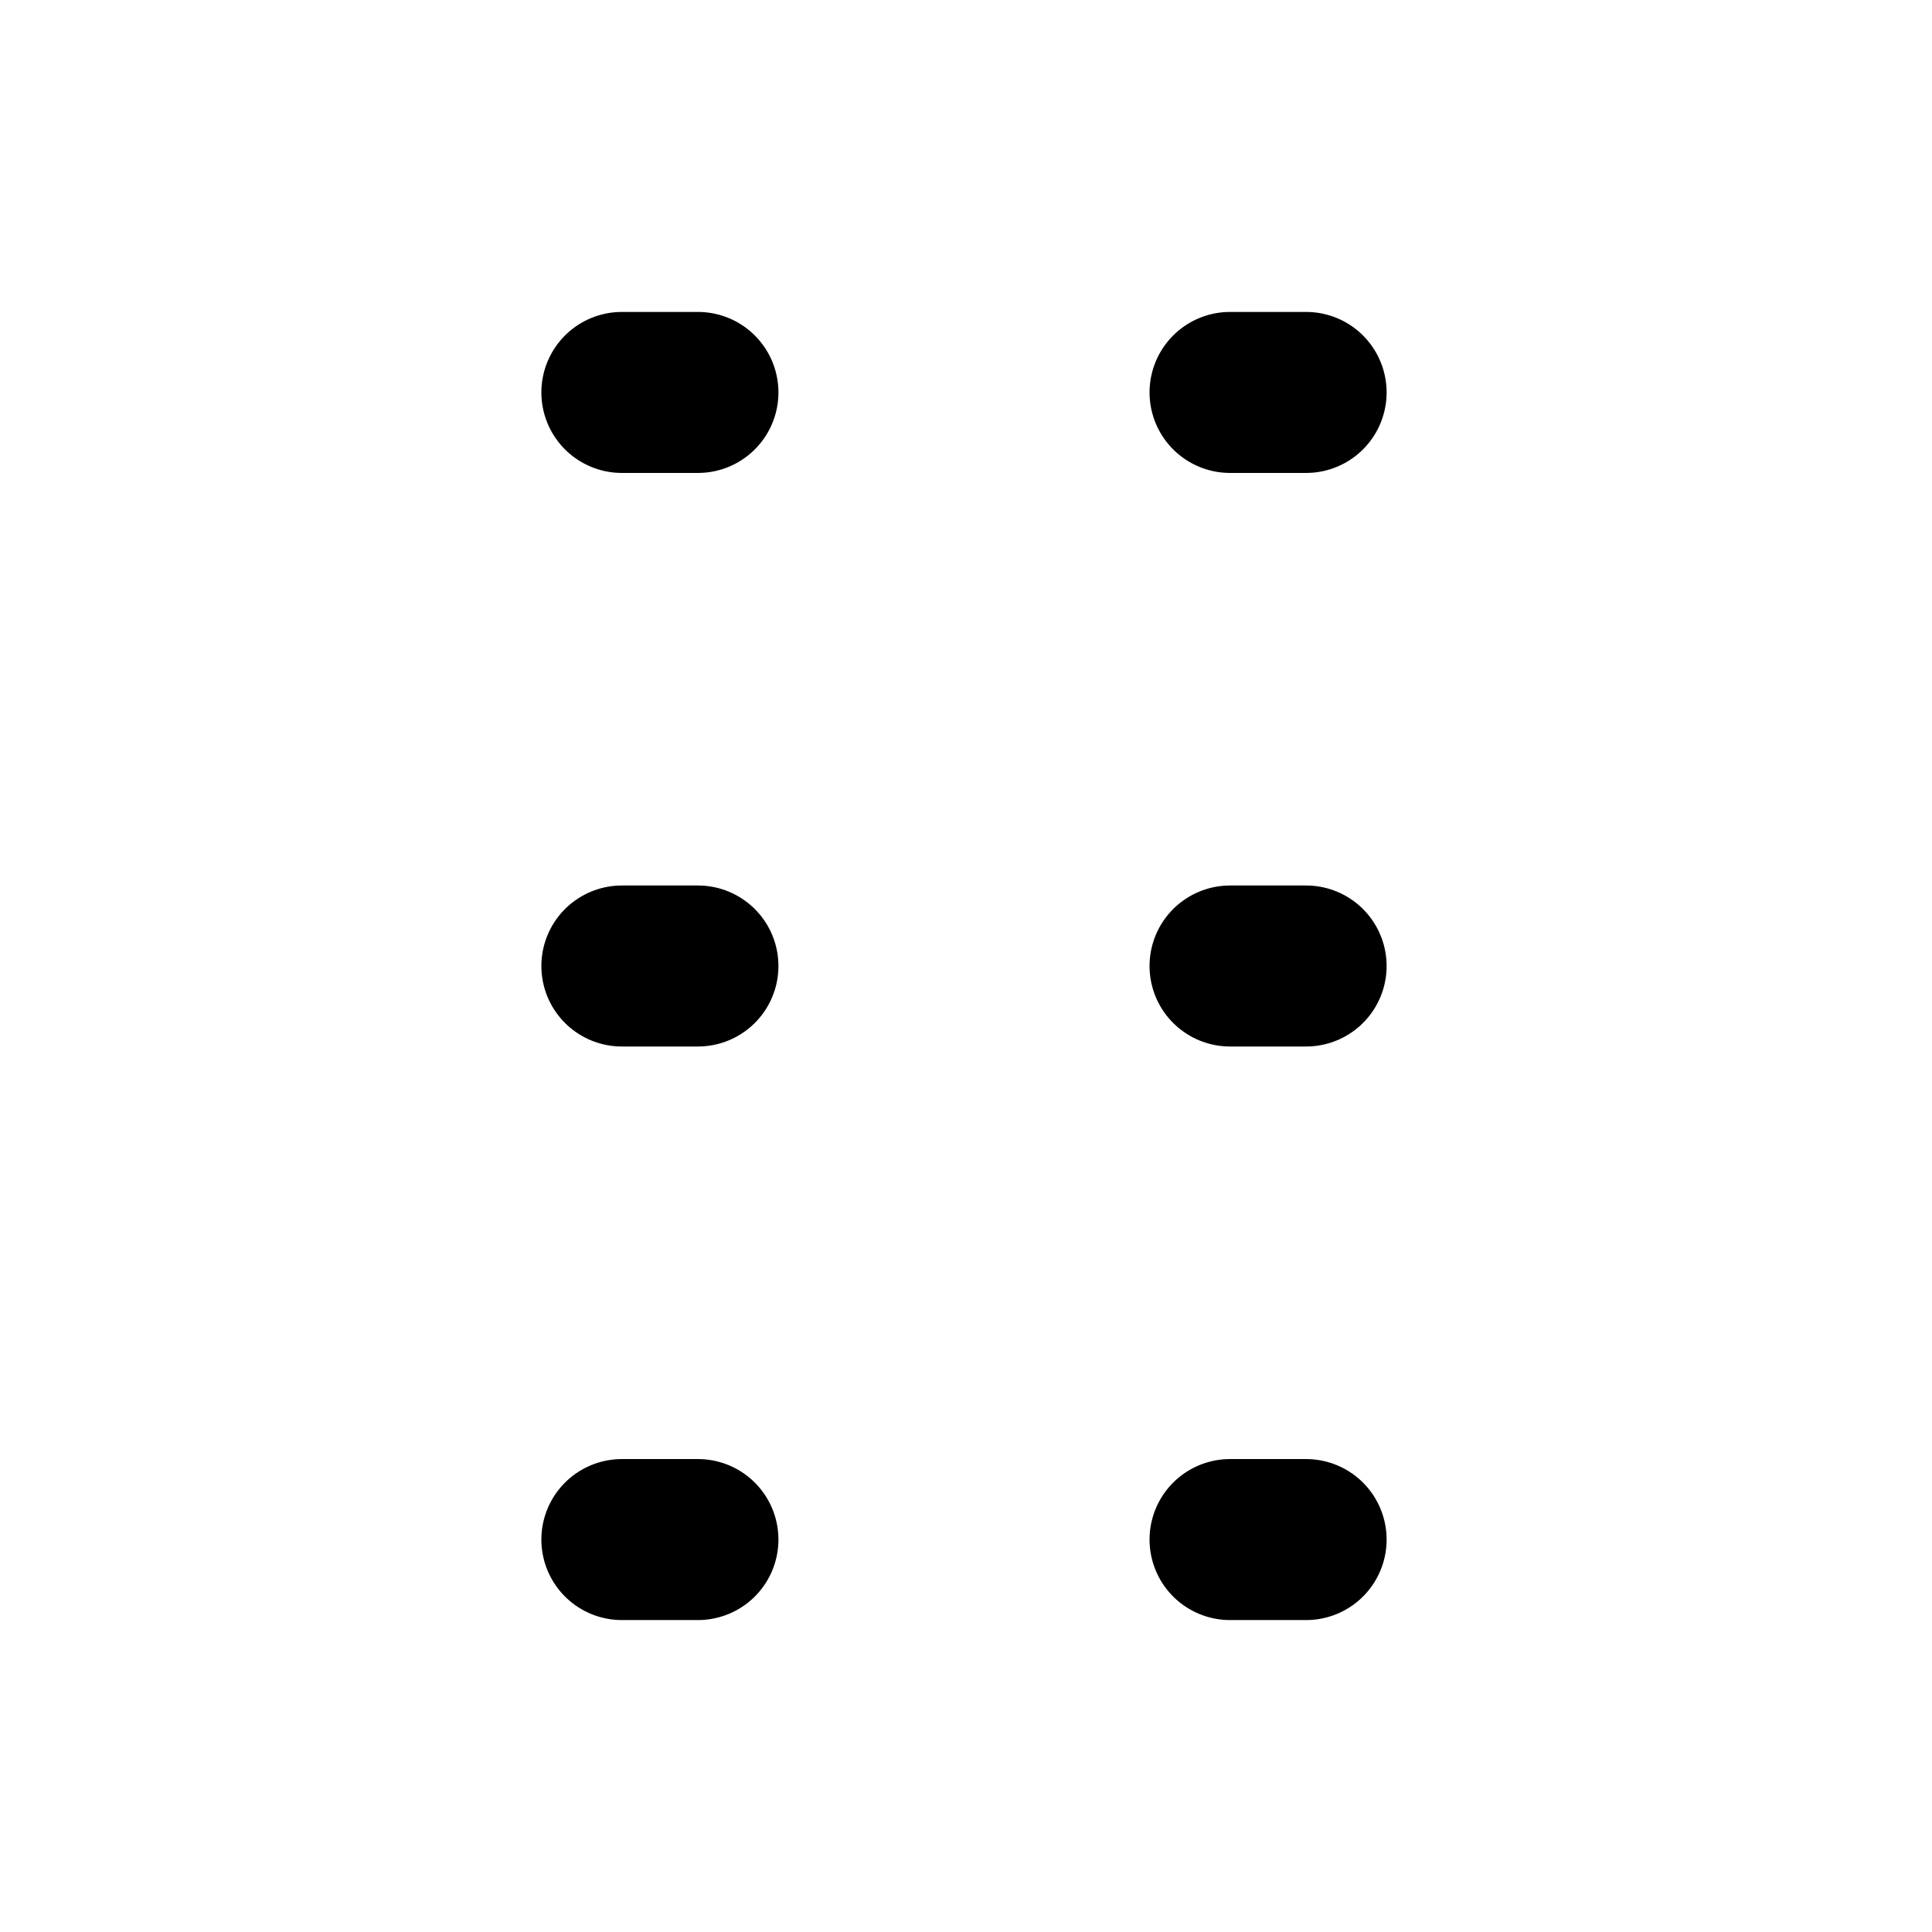
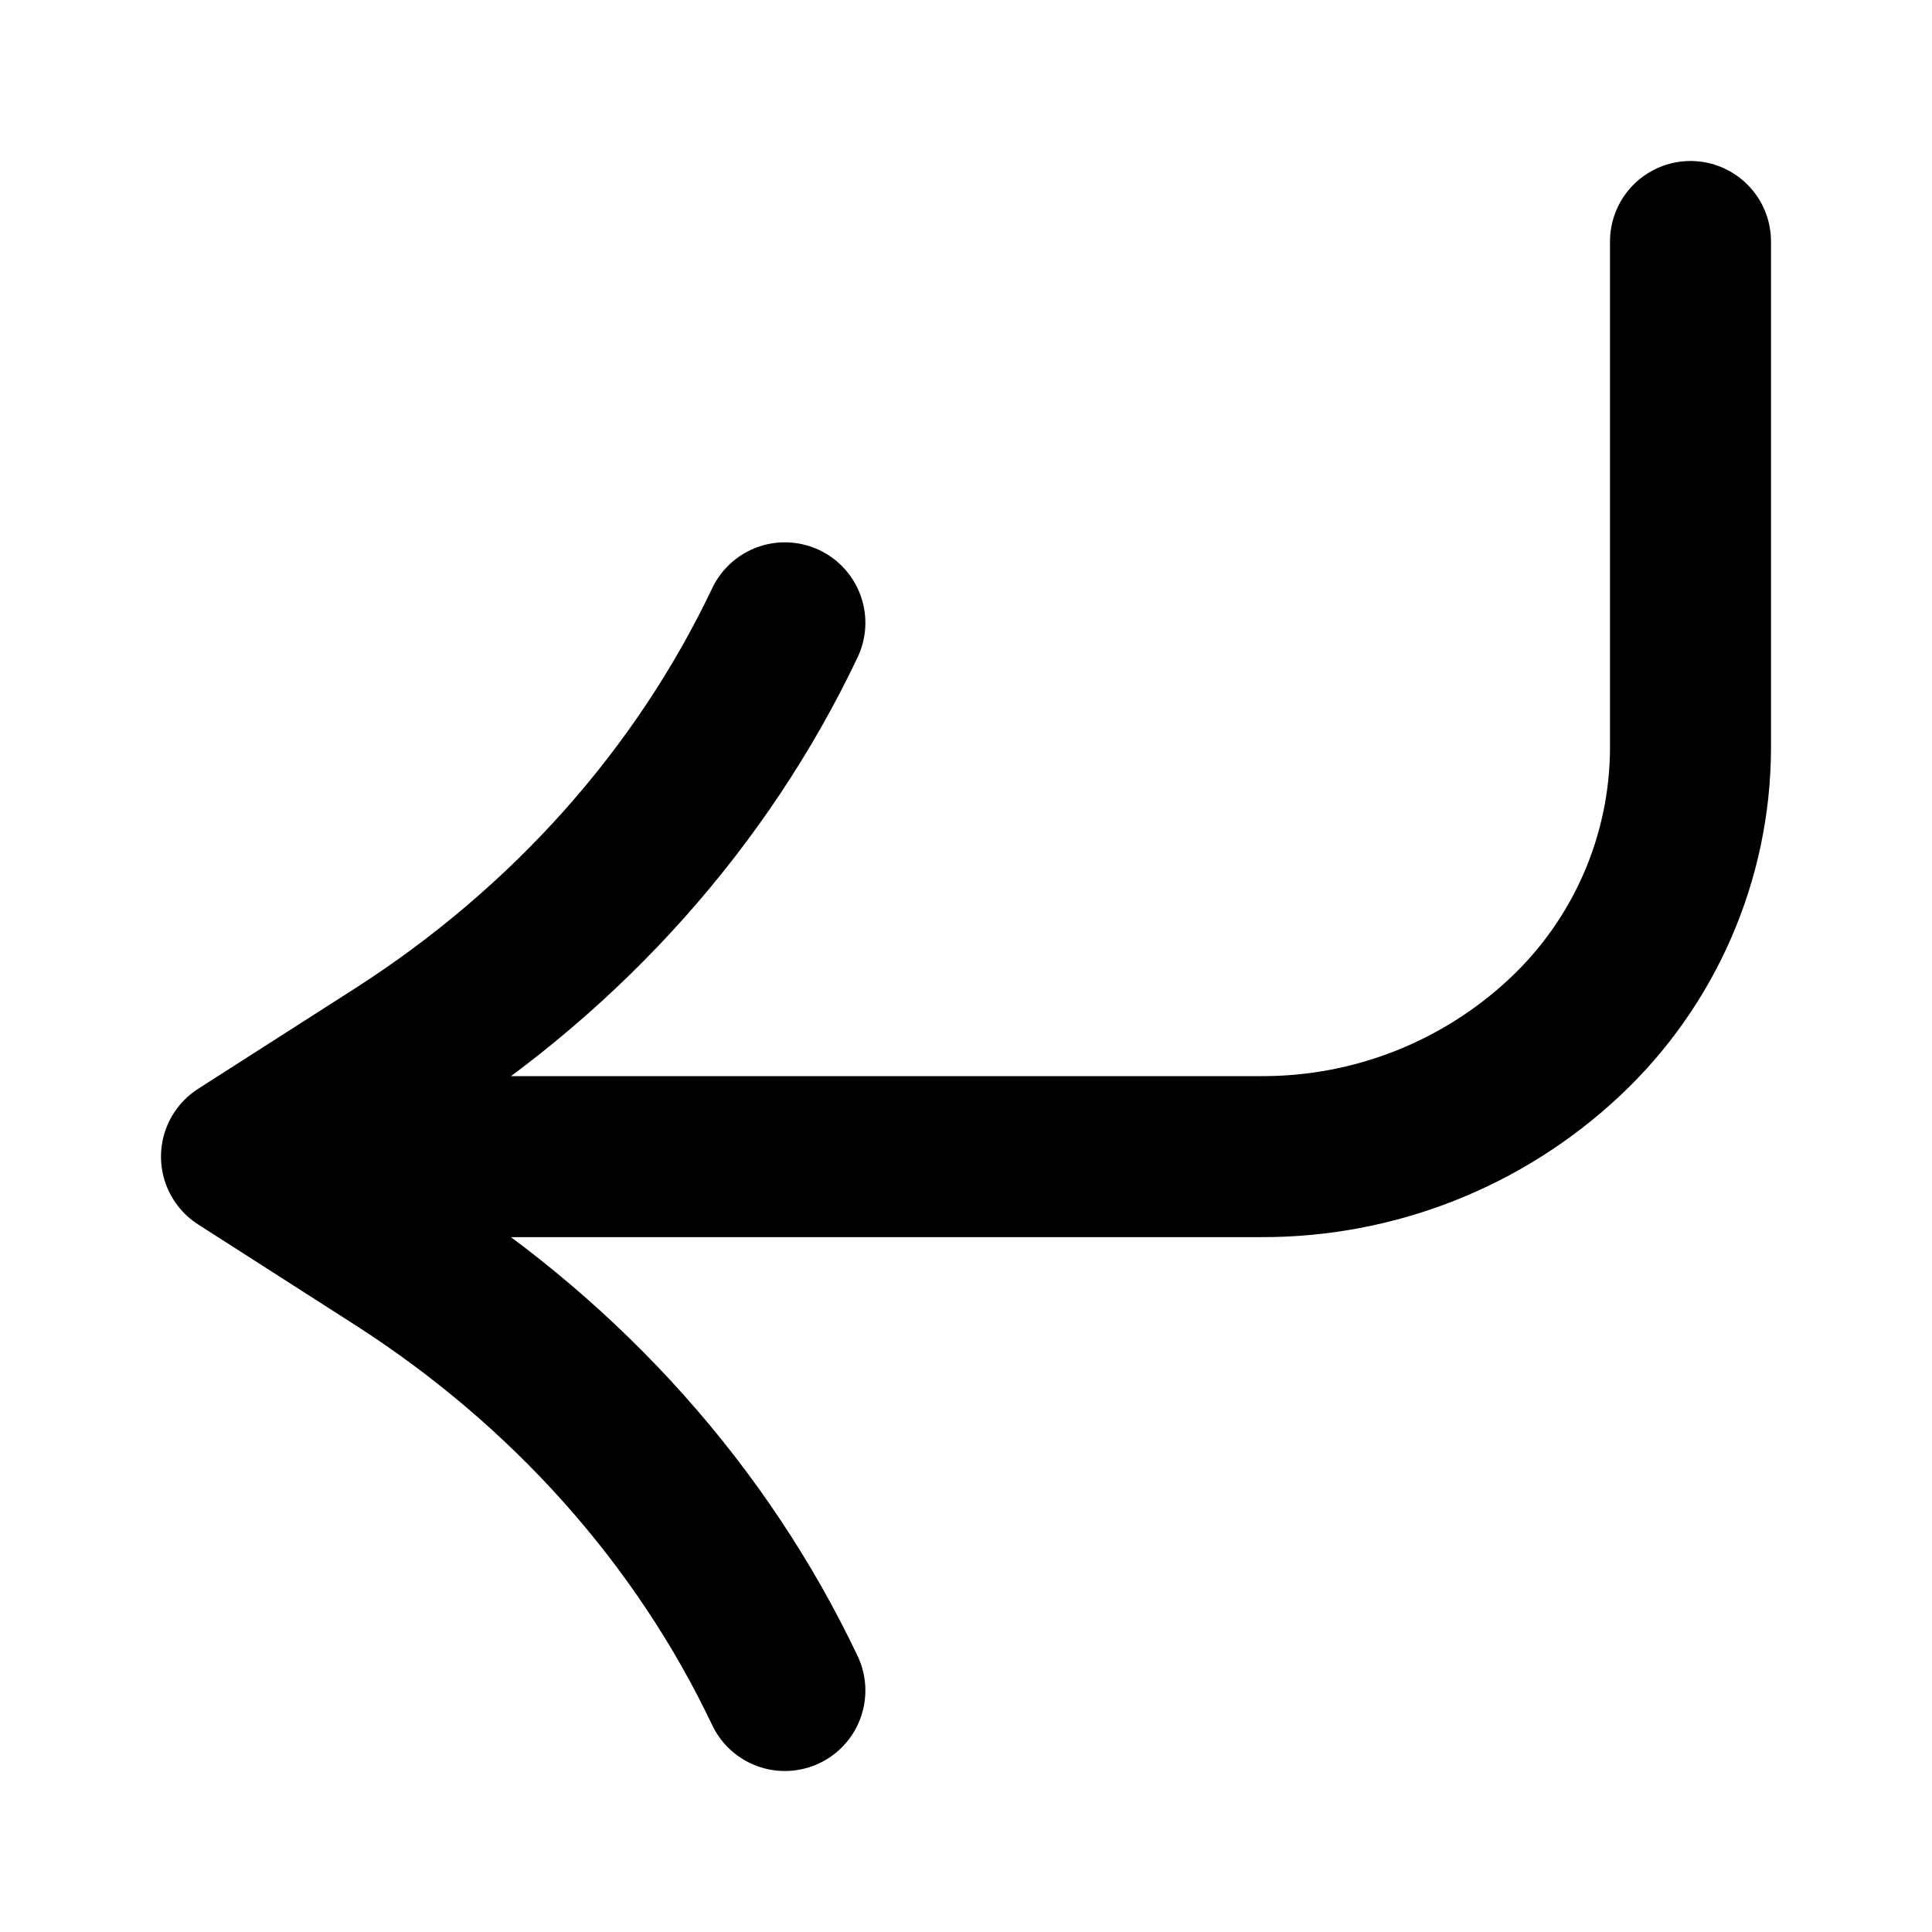
<svg xmlns="http://www.w3.org/2000/svg" width="24" height="24" viewBox="0 0 24 24" fill="none" stroke="currentColor" stroke-width="2" stroke-linecap="round" stroke-linejoin="round">
-   <path d="M8.67 12h-.945m8.5 0h-.945M8.67 4.875h-.945m8.5 0h-.945m-6.61 14.25h-.945m8.5 0h-.945" />
+   <path d="M21 3v6.3a4.94 4.94 0 0 1-1.562 3.584 5.48 5.48 0 0 1-3.771 1.484H3M9.75 21c-1.03-2.168-2.691-4.031-4.8-5.383L3 14.368l1.95-1.248c2.109-1.352 3.77-3.215 4.8-5.383" />
</svg>
